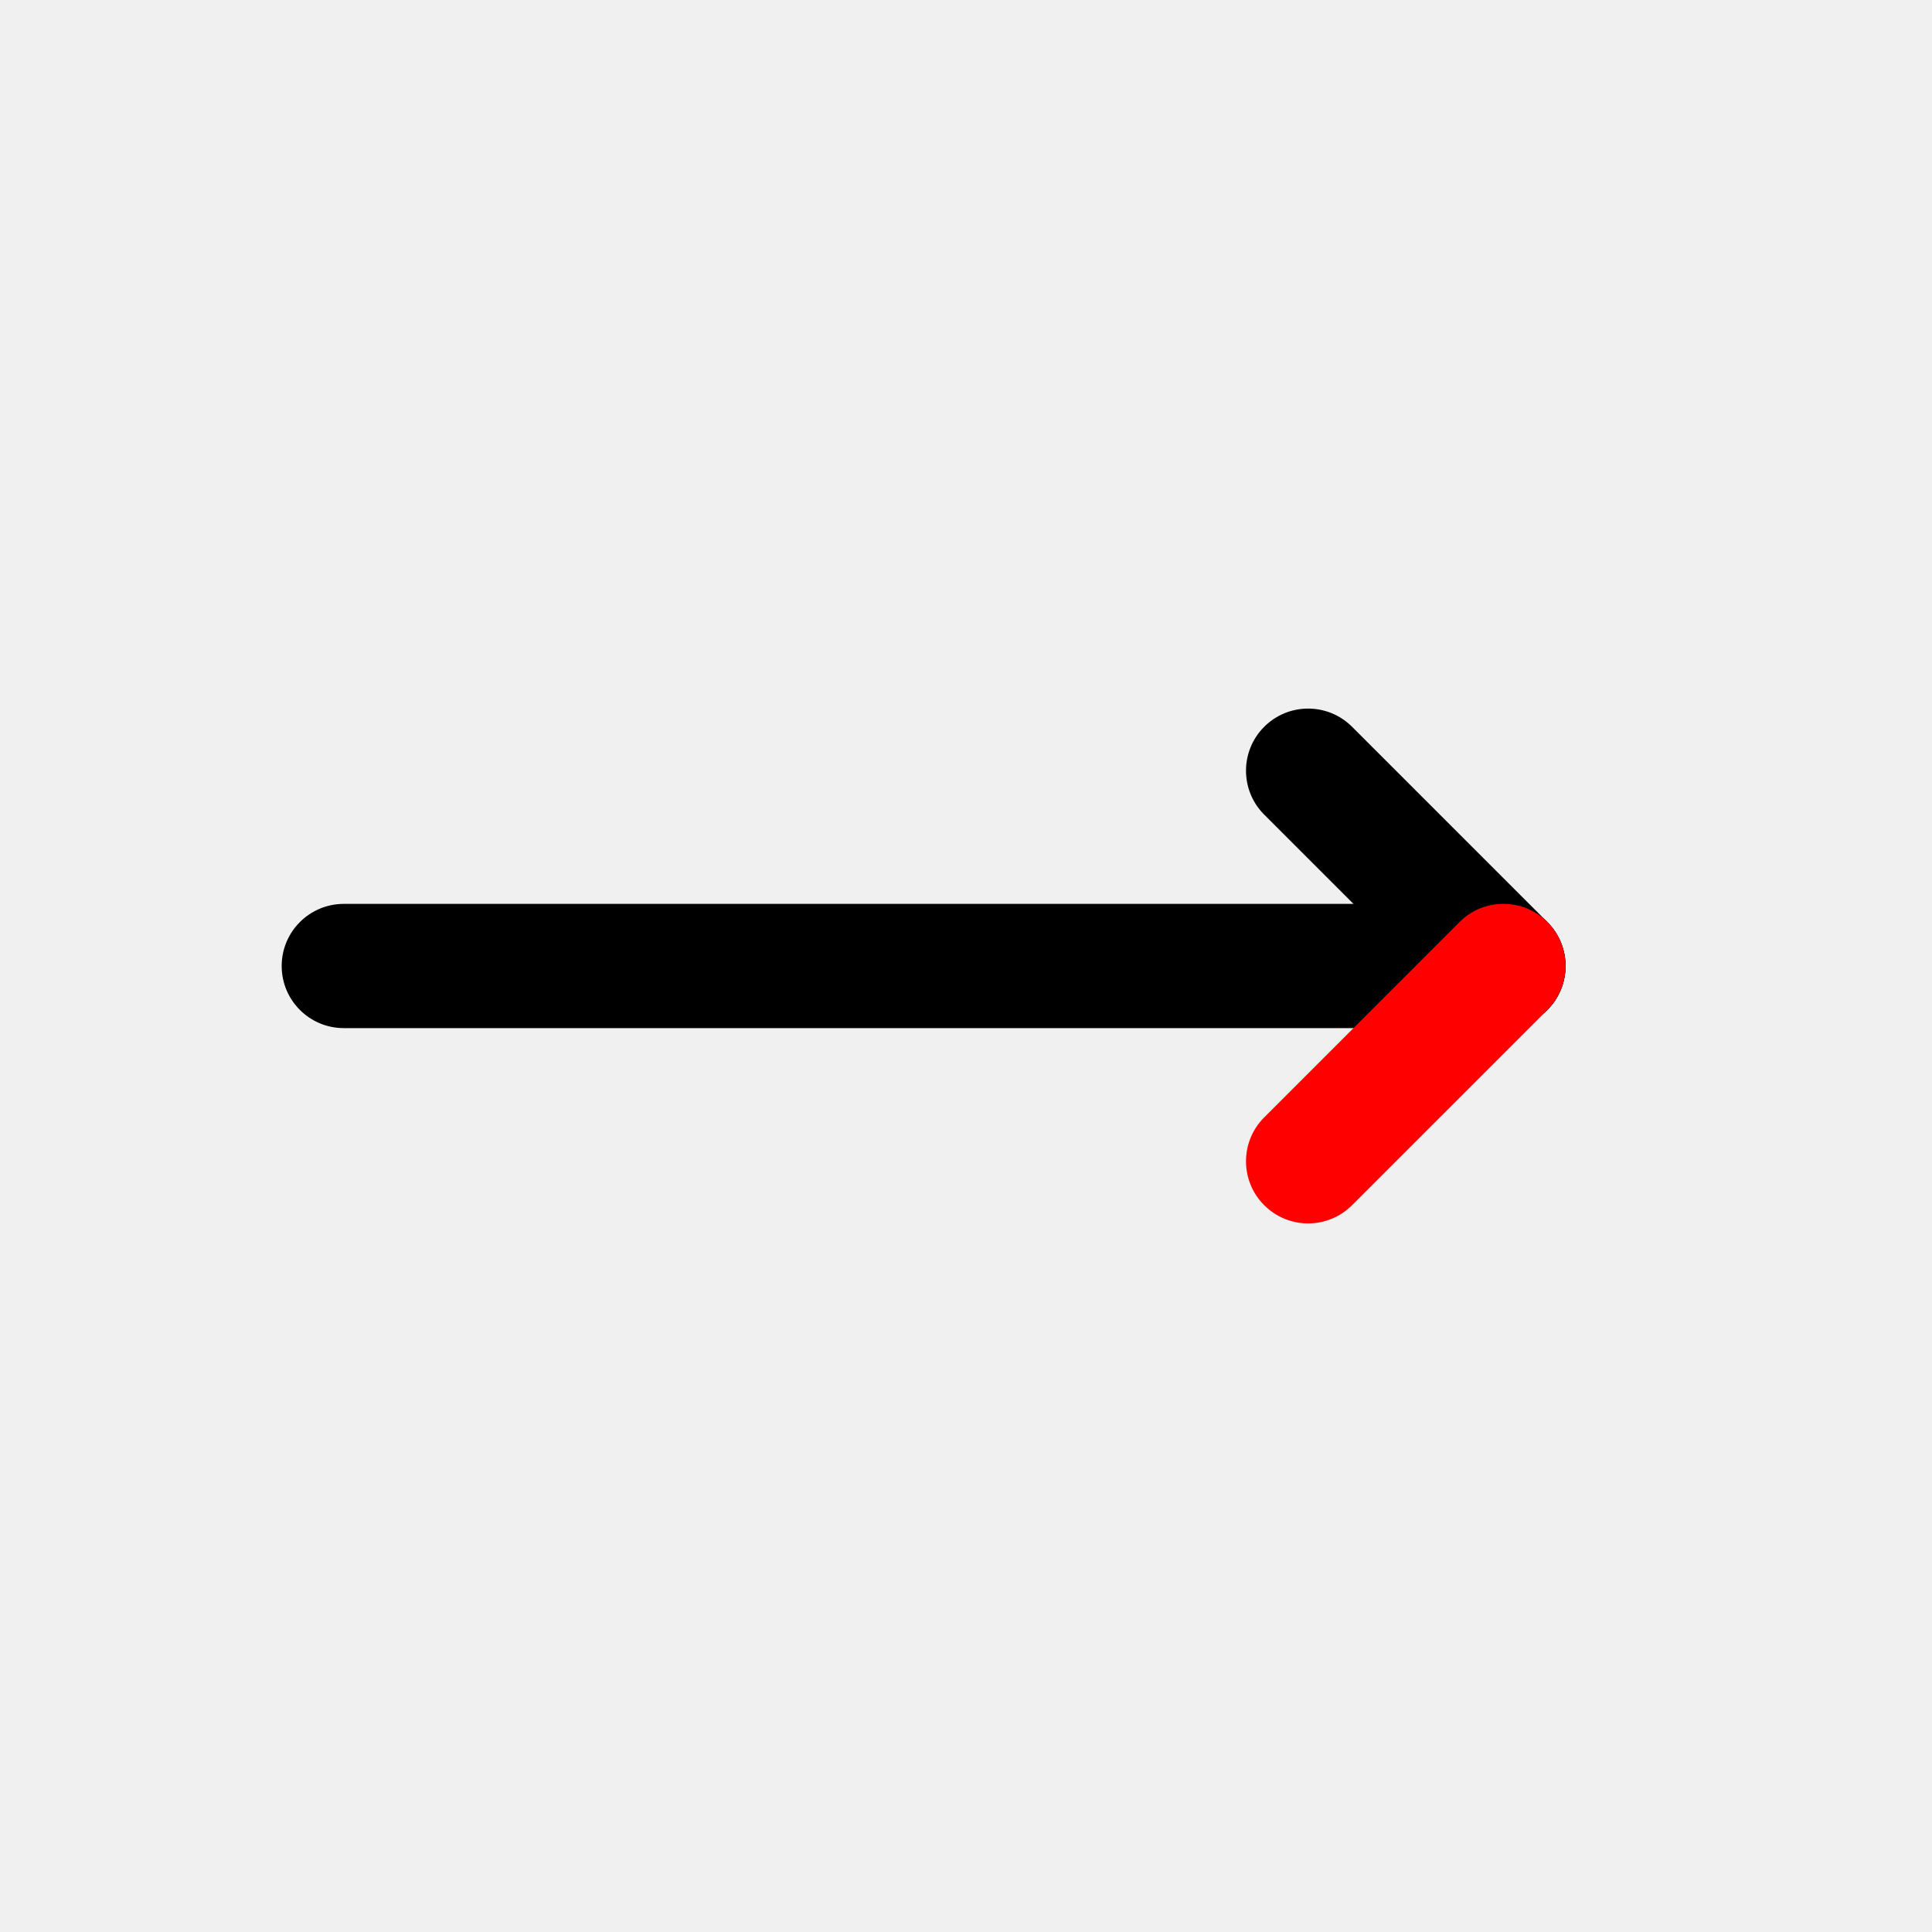
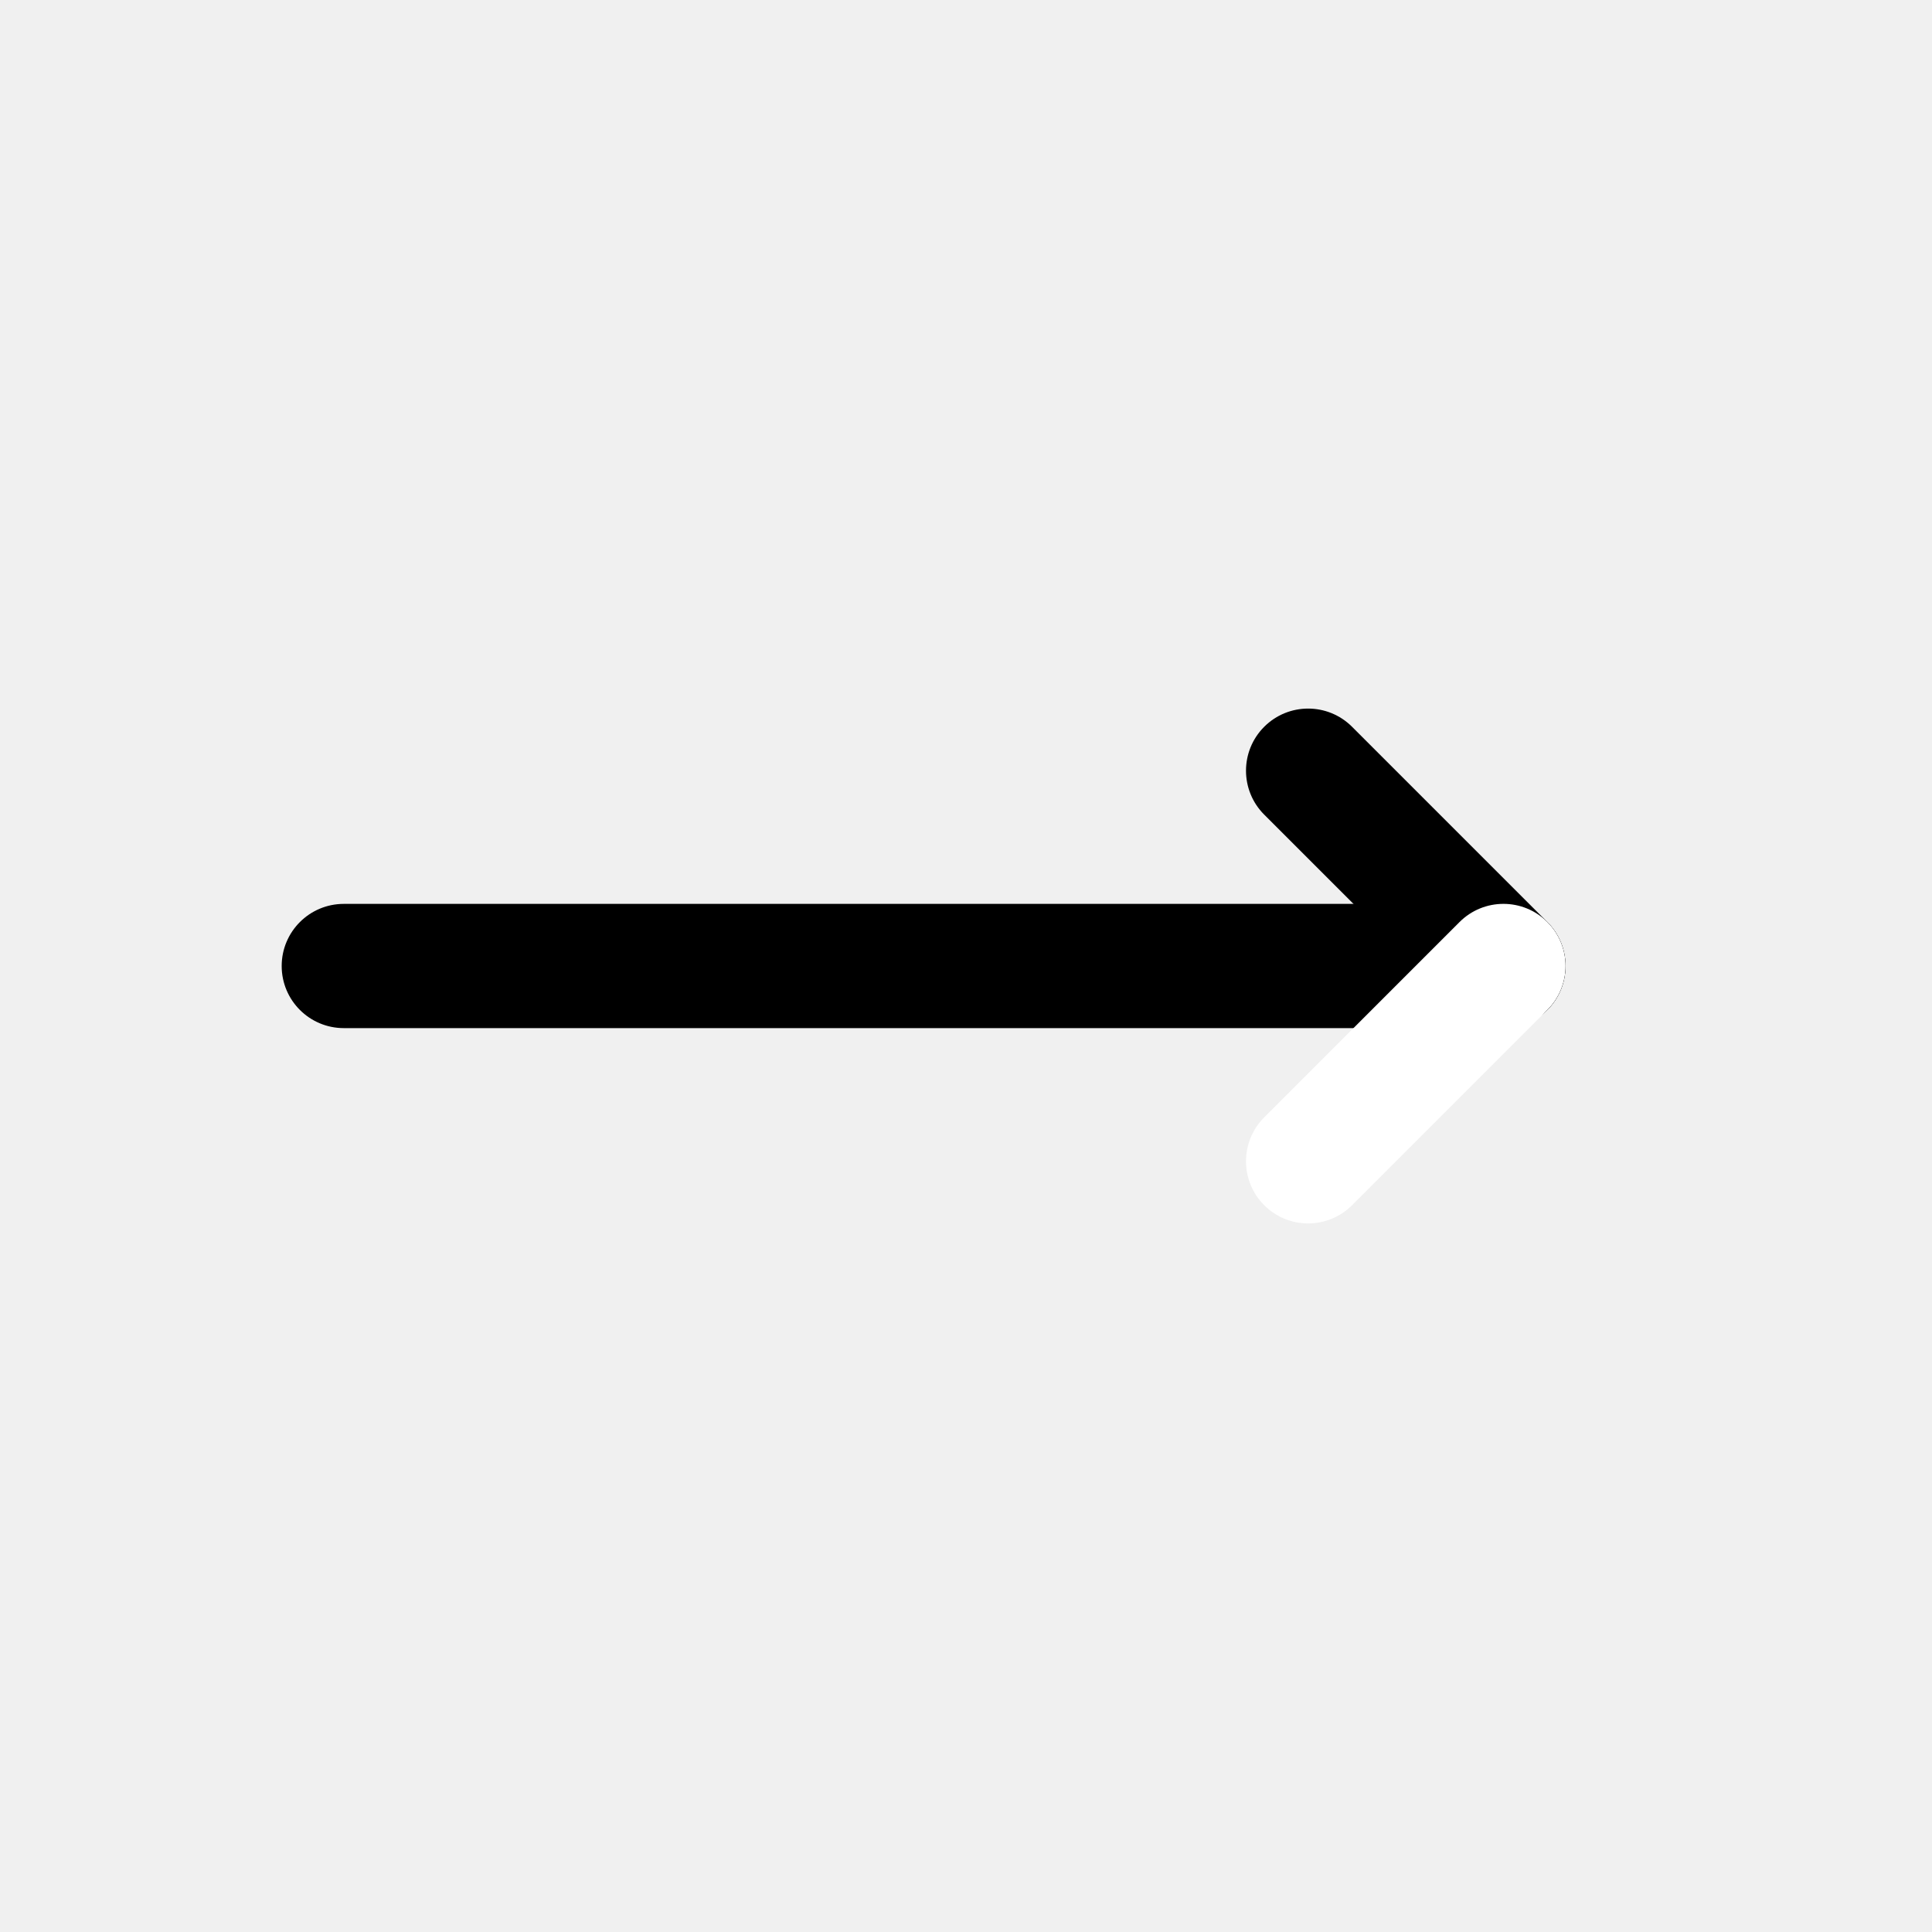
<svg xmlns="http://www.w3.org/2000/svg" version="1.1" x="0px" y="0px" viewBox="0 0 100 100" enable-background="new 0 0 100 100" xml:space="preserve" style="max-width:100%" height="100%">
  <g style="" fill="currentColor">
    <rect x="-143.306" y="-2.593" width="137.037" height="73.333" style="" fill="currentColor" />
    <rect x="-1.083" y="-29.259" width="74.074" height="22.222" style="" fill="currentColor" />
    <text transform="matrix(1 0 0 1 47.8059 -17.0371)" font-family="'Helvetica'" font-size="1.778" style="" fill="currentColor">http://thenounproject.com</text>
    <text transform="matrix(1 0 0 1 4.2249 -20.7407)" font-family="'Helvetica-Bold'" font-size="4.561" style="" fill="currentColor">The Noun Project</text>
    <text transform="matrix(1 0 0 1 5.055 -17.1851)" font-family="'Helvetica-Bold'" font-size="2.963" style="" fill="currentColor">Icon Template</text>
    <text transform="matrix(1 0 0 1 -133.3054 5.1856)" font-family="'Helvetica-Bold'" font-size="4.561" style="" fill="currentColor">Reminders</text>
    <line fill="currentColor" stroke="#FFFFFF" stroke-miterlimit="10" x1="4.843" y1="-13.333" x2="12.25" y2="-13.333" style="" />
    <line fill="currentColor" stroke="#FFFFFF" stroke-miterlimit="10" x1="-133.676" y1="9.63" x2="-121.083" y2="9.63" style="" />
    <g style="" fill="currentColor">
      <g style="" fill="currentColor">
        <g style="" fill="currentColor">
          <rect x="-127.603" y="20.606" width="6.46" height="6.401" style="" fill="currentColor" />
          <path d="M-122.902,28.75h3.516v-3.484h-3.516V28.75z M-119.058,29.073h-4.17V24.94h4.17V29.073L-119.058,29.073z       M-124.21,30.046h6.133V23.97h-6.133V30.046L-124.21,30.046z M-117.75,30.37h-6.787v-6.725h6.787V30.37L-117.75,30.37z" style="" fill="currentColor" />
          <polygon points="-124.157,30.099 -124.263,29.993 -118.13,23.916 -118.025,24.021     " style="" fill="currentColor" />
        </g>
      </g>
    </g>
    <rect x="-133.676" y="40.37" fill="none" width="25.926" height="24.074" style="" />
    <text transform="matrix(1 0 0 1 -133.6756 41.9688)" font-family="'Helvetica-Bold'" font-size="2.222" style="" fill="currentColor">Strokes</text>
    <text transform="matrix(1 0 0 1 -133.6756 45.6719)" font-family="'Helvetica'" font-size="1.778" style="" fill="currentColor">Try to keep strokes at 4px</text>
    <text transform="matrix(1 0 0 1 -133.6756 49.376)" font-family="'Helvetica'" font-size="1.778" style="" fill="currentColor">Minimum stroke weight is 2px</text>
    <text transform="matrix(1 0 0 1 -133.6756 52.709)" font-family="'Helvetica'" font-size="1.778" style="" fill="currentColor">For thicker strokes use even </text>
    <text transform="matrix(1 0 0 1 -133.6756 54.9317)" font-family="'Helvetica'" font-size="1.778" style="" fill="currentColor">numbers: 6px, 8px etc.</text>
    <text transform="matrix(1 0 0 1 -133.6756 58.2646)" font-family="'Helvetica-Bold'" font-size="1.778" style="" fill="currentColor">Remember to expand strokes </text>
    <text transform="matrix(1 0 0 1 -133.6756 60.4868)" font-family="'Helvetica-Bold'" font-size="1.778" style="" fill="currentColor">before saving as an SVG </text>
    <rect x="-102.194" y="40.37" fill="none" width="25.926" height="24.074" style="" />
    <text transform="matrix(1 0 0 1 -102.1941 41.9688)" font-family="'Helvetica-Bold'" font-size="2.222" style="" fill="currentColor">Size</text>
    <text transform="matrix(1 0 0 1 -102.1941 45.6719)" font-family="'Helvetica'" font-size="1.778" style="" fill="currentColor">Cannot be wider or taller than </text>
    <text transform="matrix(1 0 0 1 -102.1941 48.2646)" font-family="'Helvetica'" font-size="1.778" style="" fill="currentColor">100px (artboard size)</text>
    <text transform="matrix(1 0 0 1 -102.1941 51.9688)" font-family="'Helvetica'" font-size="1.778" style="" fill="currentColor">Scale your icon to fill as much of </text>
    <text transform="matrix(1 0 0 1 -102.1941 54.1905)" font-family="'Helvetica'" font-size="1.778" style="" fill="currentColor">the Safe Area as possible (within </text>
    <text transform="matrix(1 0 0 1 -102.1941 56.4131)" font-family="'Helvetica'" font-size="1.778" style="" fill="currentColor">the guides)</text>
    <rect x="-70.713" y="40.37" fill="none" width="25.926" height="24.074" style="" />
    <text transform="matrix(1 0 0 1 -70.7127 41.9688)" font-family="'Helvetica-Bold'" font-size="2.222" style="" fill="currentColor">Ungroup</text>
    <text transform="matrix(1 0 0 1 -70.7127 45.6719)" font-family="'Helvetica'" font-size="1.778" style="" fill="currentColor">If your design has more than one </text>
    <text transform="matrix(1 0 0 1 -70.7127 47.8945)" font-family="'Helvetica'" font-size="1.778" style="" fill="currentColor">shape, make sure to ungroup.</text>
    <rect x="-38.12" y="40.37" fill="none" width="25.926" height="24.074" style="" />
    <text transform="matrix(1 0 0 1 -38.1199 41.9688)" font-family="'Helvetica-Bold'" font-size="2.222" style="" fill="currentColor">Save as</text>
    <text transform="matrix(1 0 0 1 -38.1199 45.6719)" font-family="'Helvetica'" font-size="1.778" style="" fill="currentColor">Save as .SVG and make sure </text>
    <text transform="matrix(1 0 0 1 -38.1199 47.8945)" font-family="'Helvetica'" font-size="1.778" style="" fill="currentColor">“Use Artboards” is checked.</text>
    <text transform="matrix(1.0074 0 0 1 -94.0776 20.0698)" font-family="'Helvetica'" font-size="1.906" style="" fill="currentColor">100px</text>
    <text transform="matrix(1.0074 0 0 1 -31.4541 26.2964)" font-family="'Helvetica-Bold'" font-size="3.812" style="" fill="currentColor">.SVG</text>
    <rect x="-94.797" y="23.196" width="7.601" height="7.544" style="" fill="currentColor" />
    <rect x="-94.77" y="20.938" width="0.387" height="1.731" style="" fill="currentColor" />
    <rect x="-87.611" y="20.938" width="0.387" height="1.731" style="" fill="currentColor" />
    <rect x="-95.157" y="21.361" width="8.321" height="0.424" style="" fill="currentColor" />
    <g style="" fill="currentColor">
      <rect x="-63.161" y="22.477" width="7.633" height="7.523" style="" fill="currentColor" />
      <rect x="-57.979" y="18.672" width="2.45" height="2.416" style="" fill="currentColor" />
    </g>
    <rect x="-133.306" y="14.074" stroke="#FFFFFF" stroke-miterlimit="10" width="22.222" height="22.222" fill="currentColor" style="" />
    <rect x="-102.194" y="14.074" stroke="#FFFFFF" stroke-miterlimit="10" width="22.222" height="22.222" fill="currentColor" style="" />
    <rect x="-70.343" y="14.074" stroke="#FFFFFF" stroke-miterlimit="10" width="22.222" height="22.222" fill="currentColor" style="" />
    <rect x="-37.75" y="14.074" stroke="#FFFFFF" stroke-miterlimit="10" width="22.222" height="22.222" fill="currentColor" style="" />
  </g>
  <text transform="matrix(1 0 0 1 14.2599 117.4443)" font-family="'HelveticaNeue-Bold'" font-size="3.704" style="" fill="currentColor">Created by Araz Murat Ak</text>
  <text transform="matrix(1 0 0 1 14.2599 121.1484)" font-family="'HelveticaNeue-Bold'" font-size="3.704" style="" fill="currentColor">from the Noun Project</text>
  <path d="M81.032,50c0,1.776-1.439,3.215-3.215,3.215H17.795c-1.776,0-3.215-1.439-3.215-3.215l0,0c0-1.776,1.439-3.215,3.215-3.215  h60.023C79.593,46.785,81.032,48.224,81.032,50L81.032,50z" style="" fill="currentColor" />
  <path d="M80.091,52.273c-1.256,1.256-3.291,1.256-4.547,0L65.435,42.165c-1.256-1.256-1.256-3.291,0-4.547l0,0  c1.256-1.256,3.291-1.256,4.547,0l10.109,10.109C81.346,48.982,81.346,51.018,80.091,52.273L80.091,52.273z" style="" fill="currentColor" />
-   <path d="M65.435,62.382c-1.256-1.256-1.256-3.291,0-4.547l10.109-10.109c1.256-1.256,3.291-1.256,4.547,0l0,0  c1.256,1.256,1.256,3.291,0,4.547L69.982,62.382C68.726,63.638,66.691,63.638,65.435,62.382L65.435,62.382z" style="" fill="#ff0000" />
+   <path d="M65.435,62.382c-1.256-1.256-1.256-3.291,0-4.547l10.109-10.109c1.256-1.256,3.291-1.256,4.547,0l0,0  c1.256,1.256,1.256,3.291,0,4.547L69.982,62.382C68.726,63.638,66.691,63.638,65.435,62.382L65.435,62.382z" style="" fill="rgb(255,255,255)" />
</svg>
